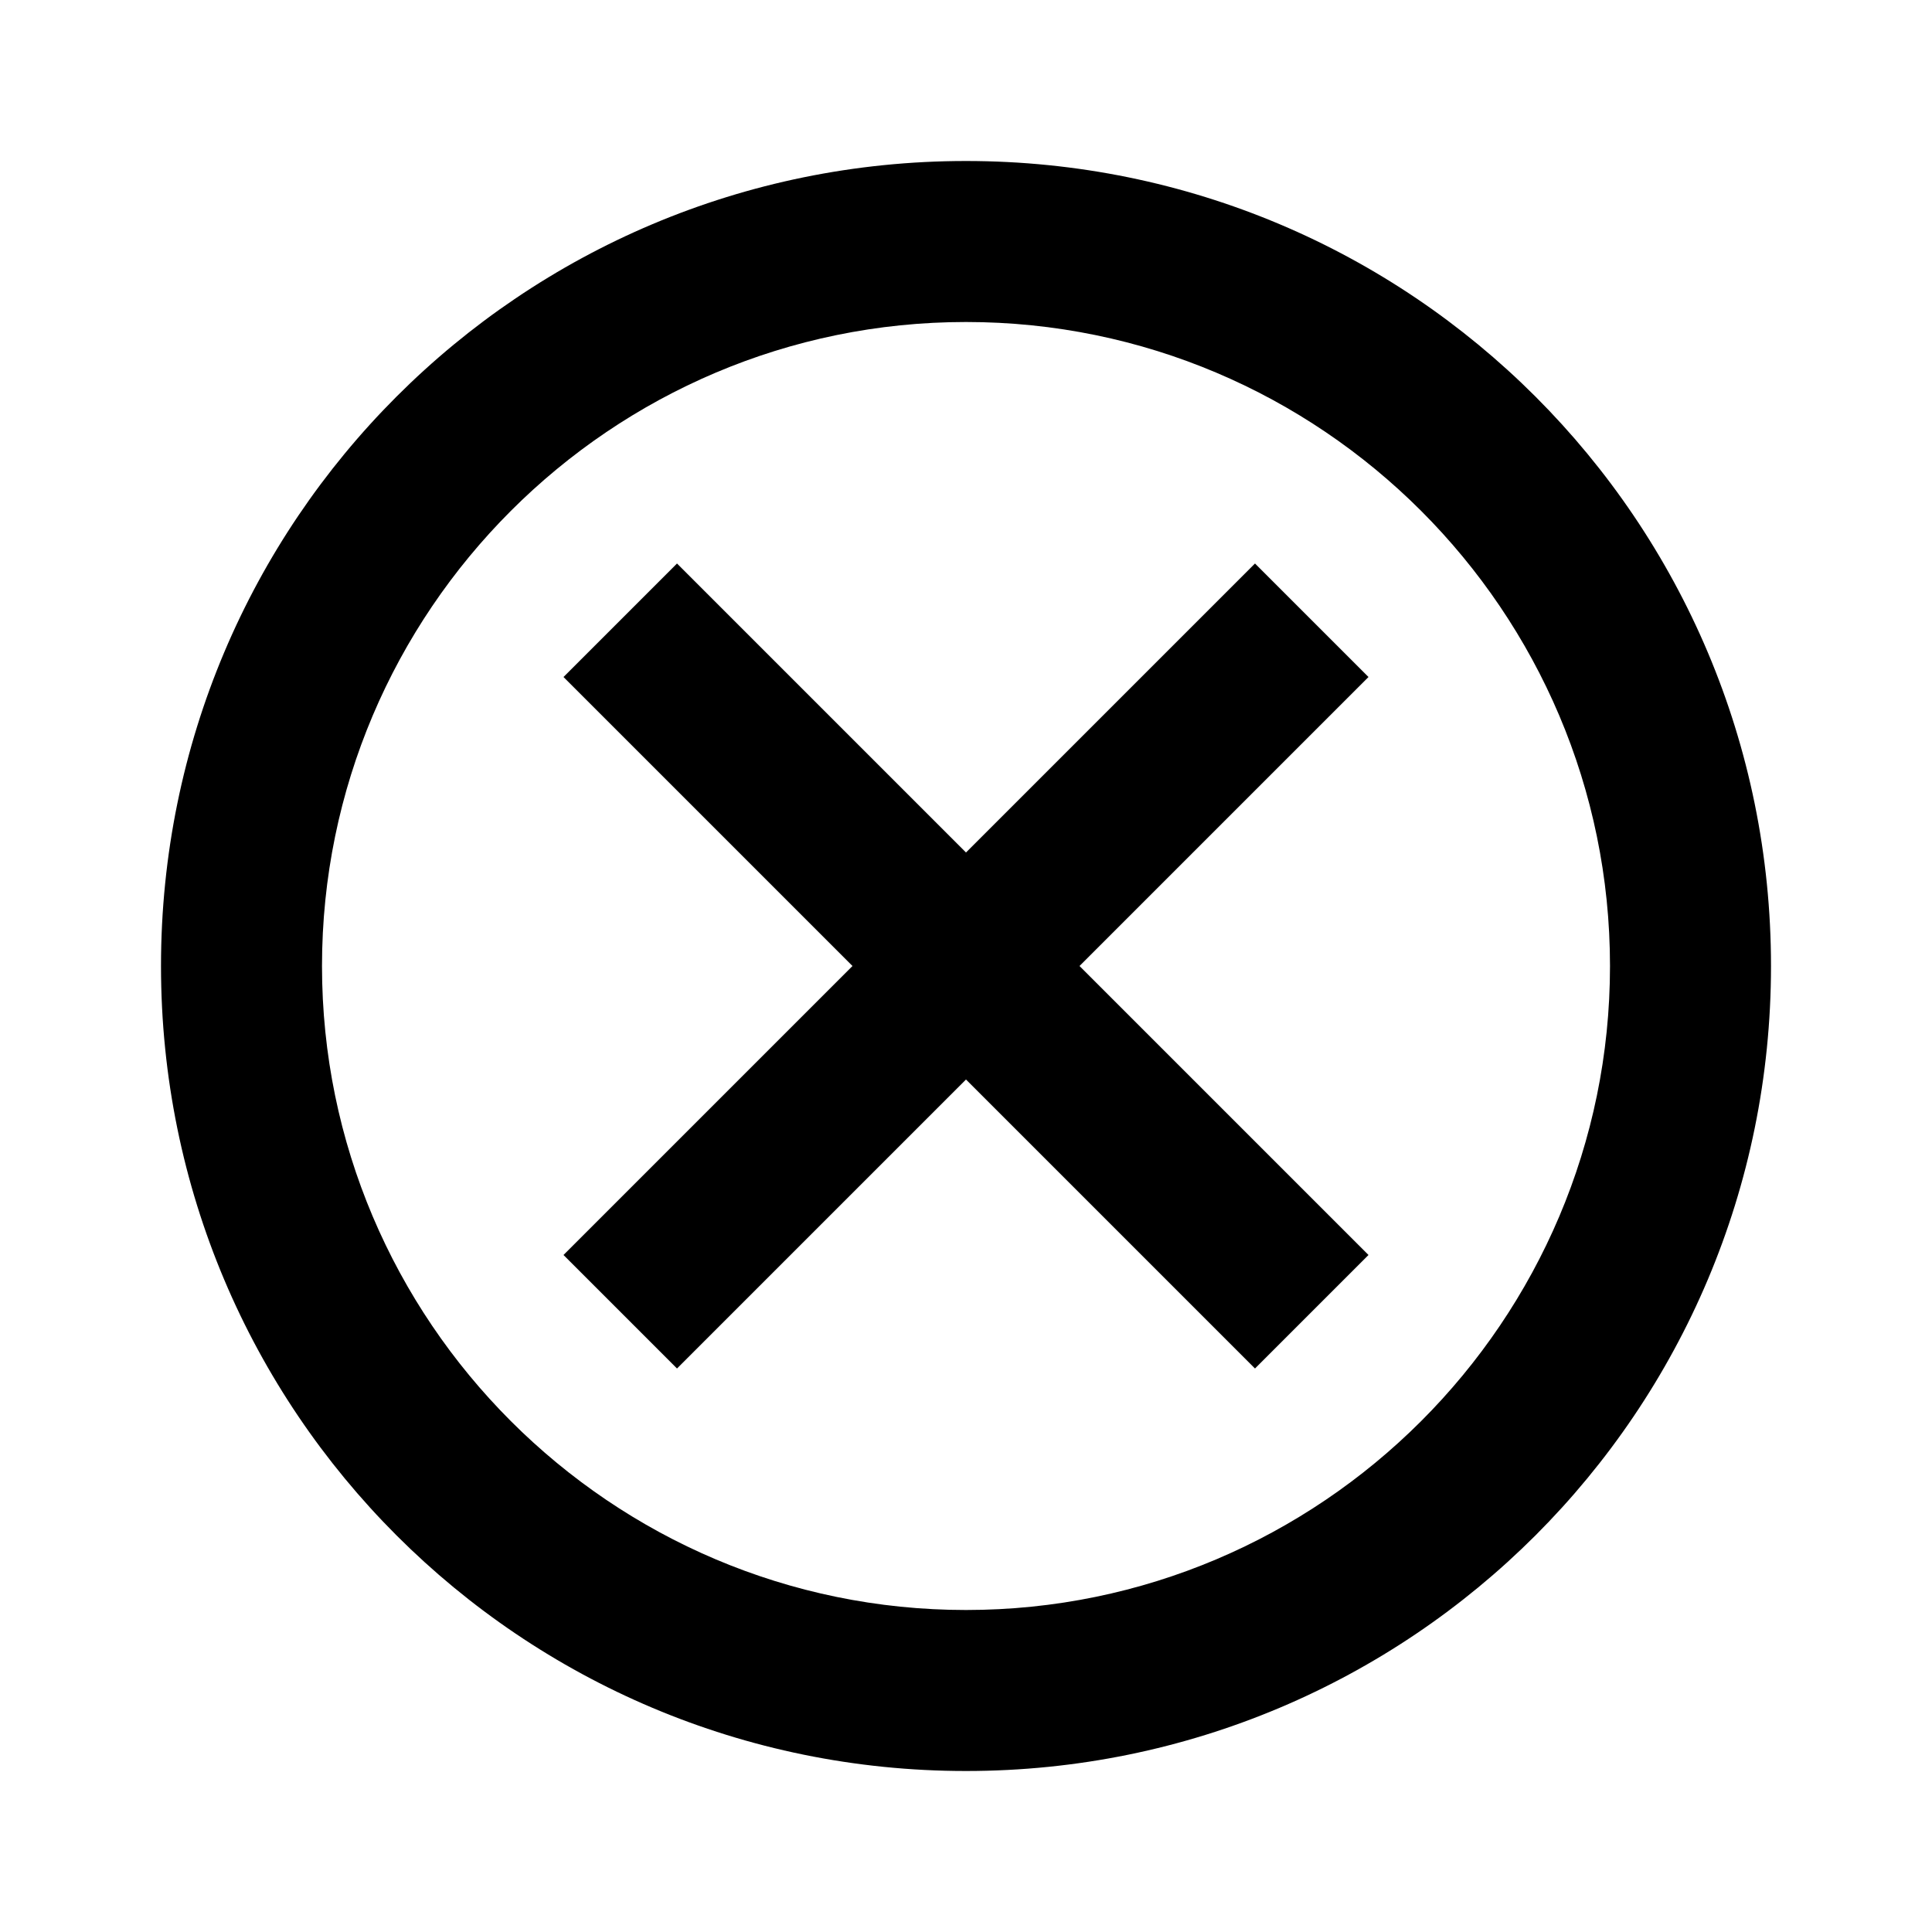
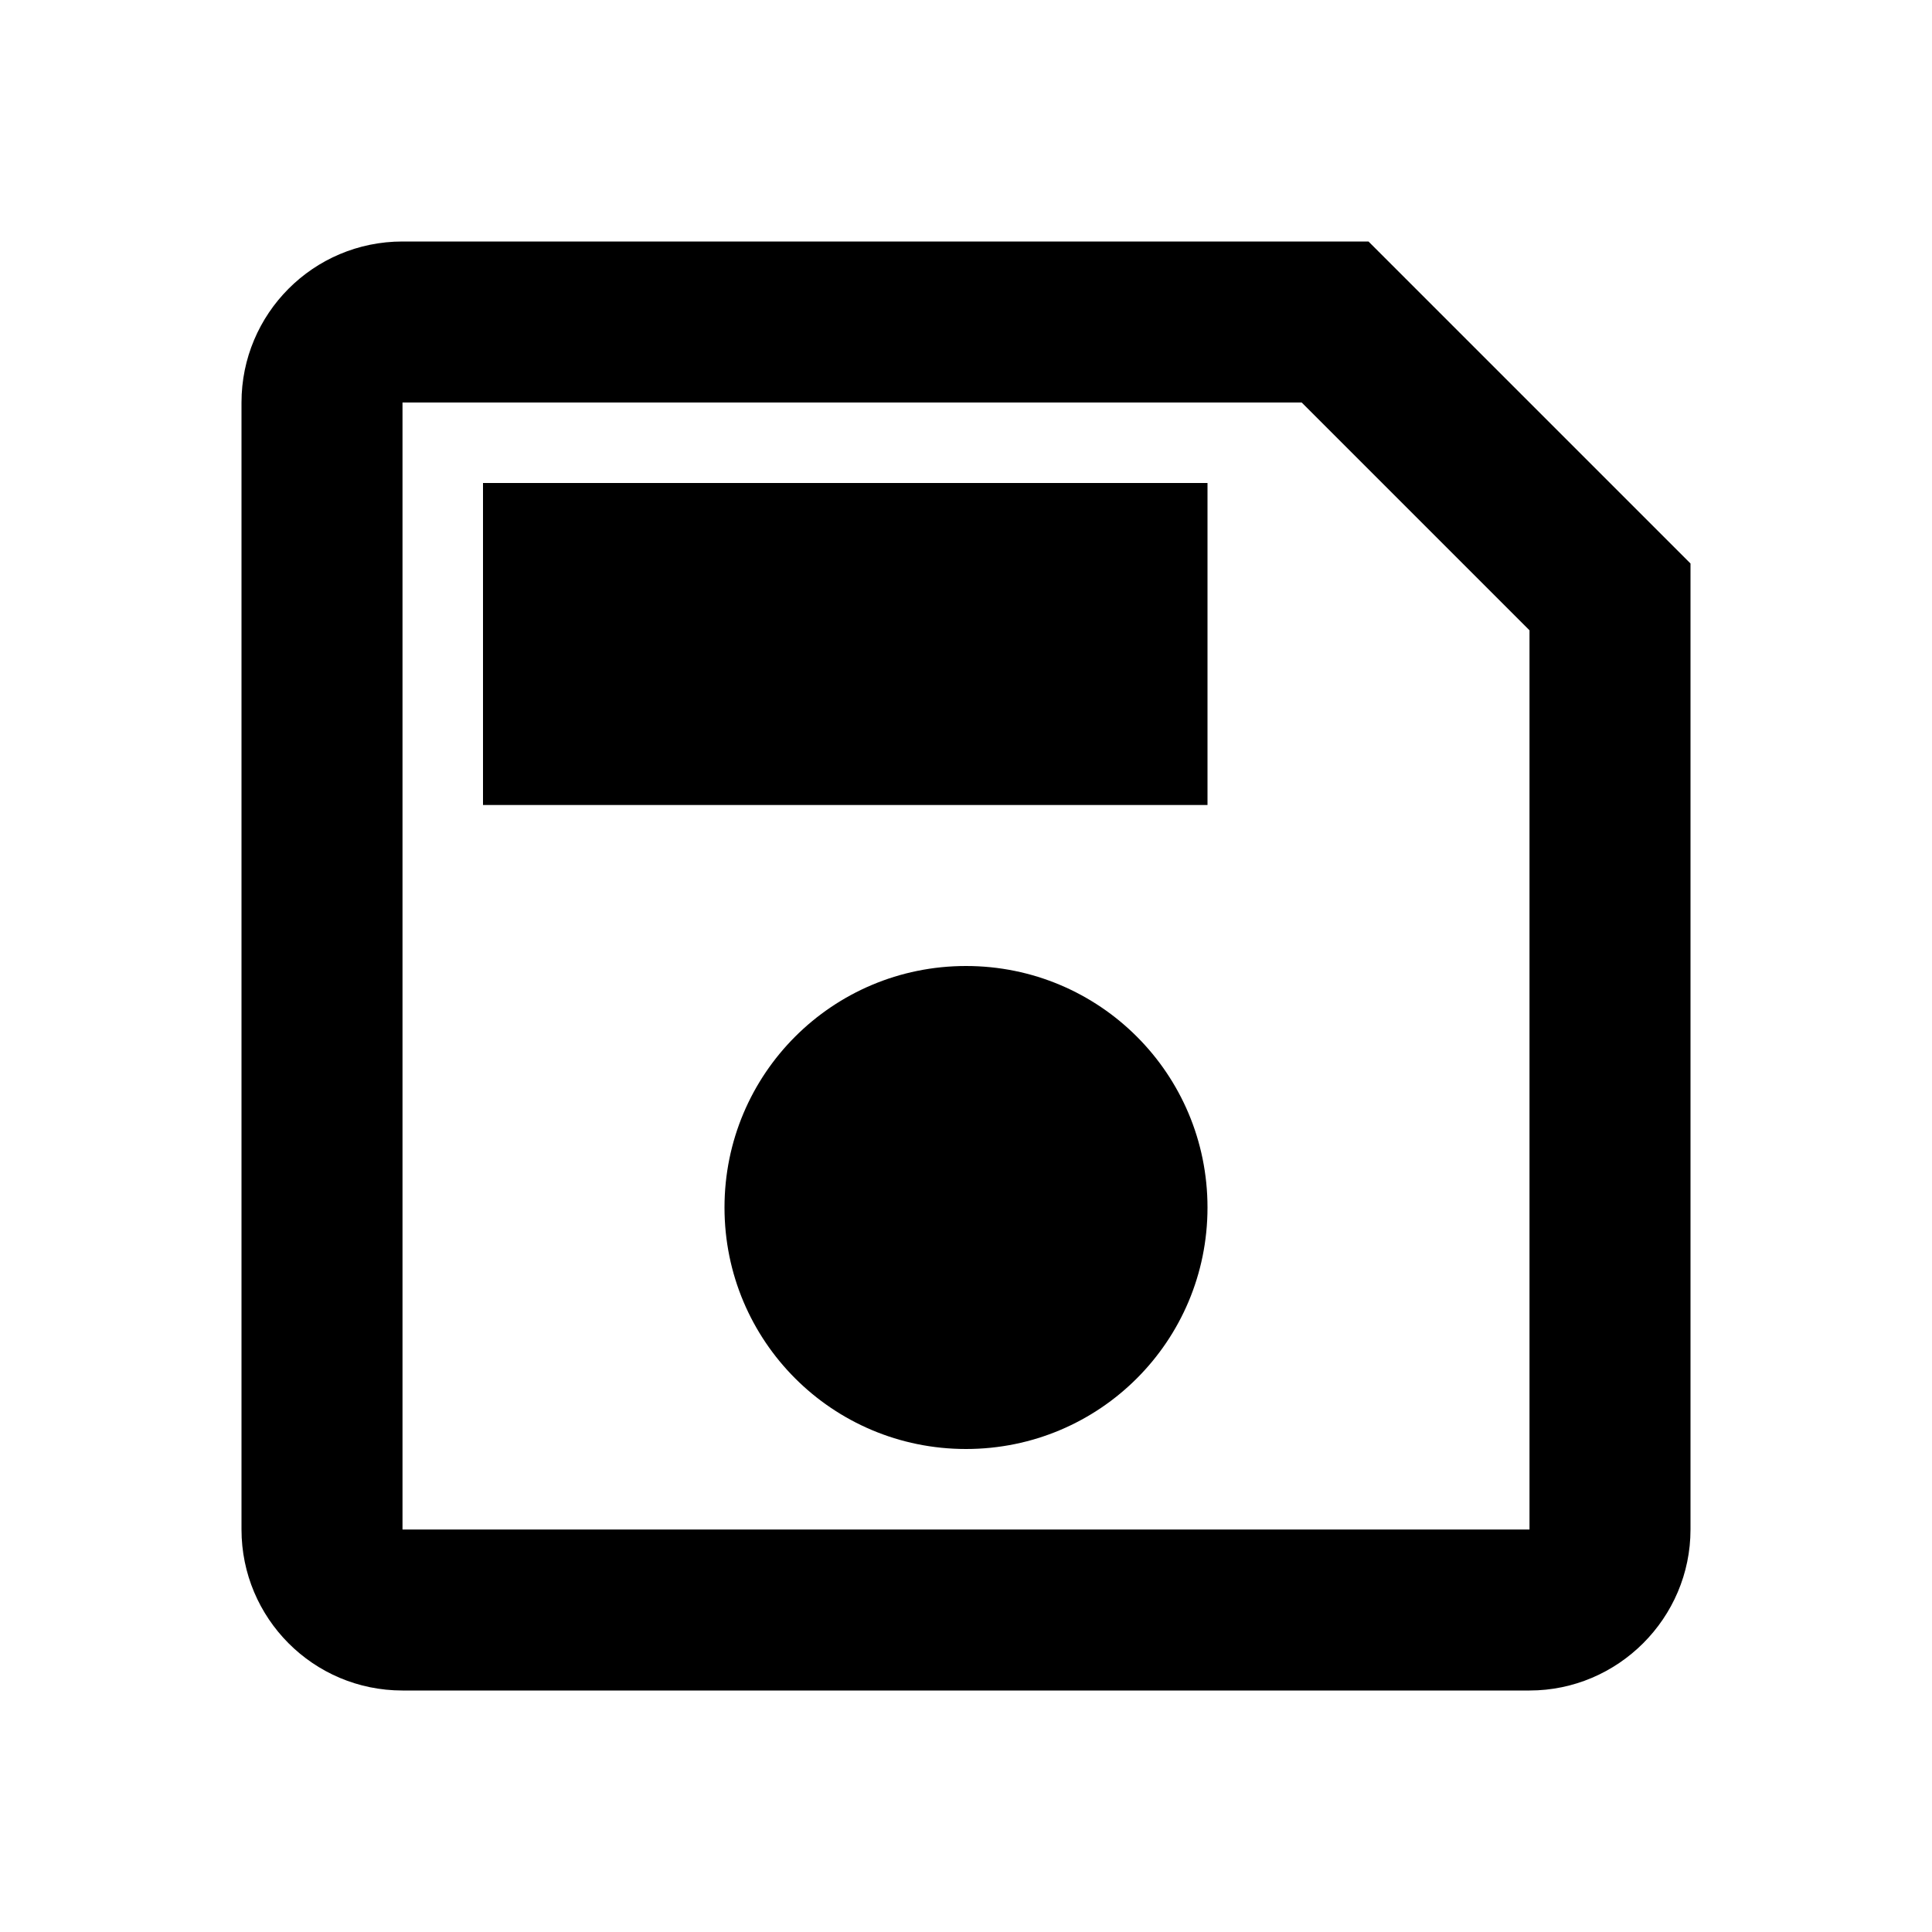
<svg xmlns="http://www.w3.org/2000/svg" height="24px" viewBox="0 0 24 24" width="24px" fill="#000000">
-   <path d="M0 0h24v24H0V0z" fill="none" opacity=".87" />
-   <path d="M12 2C6.47 2 2 6.47 2 12s4.47 10 10 10 10-4.47 10-10S17.53 2 12 2zm0 18c-4.41 0-8-3.59-8-8s3.59-8 8-8 8 3.59 8 8-3.59 8-8 8zm3.59-13L12 10.59 8.41 7 7 8.41 10.59 12 7 15.59 8.41 17 12 13.41 15.59 17 17 15.59 13.41 12 17 8.41z" />
+   <path d="M0 0h24v24H0V0z" fill="none" />
+   <path d="M17 3H5c-1.11 0-2 .9-2 2v14c0 1.1.89 2 2 2h14c1.1 0 2-.9 2-2V7l-4-4zm2 16H5V5h11.17L19 7.83V19zm-7-7c-1.66 0-3 1.34-3 3s1.34 3 3 3 3-1.34 3-3-1.34-3-3-3zM6 6h9v4H6z" />
</svg>
